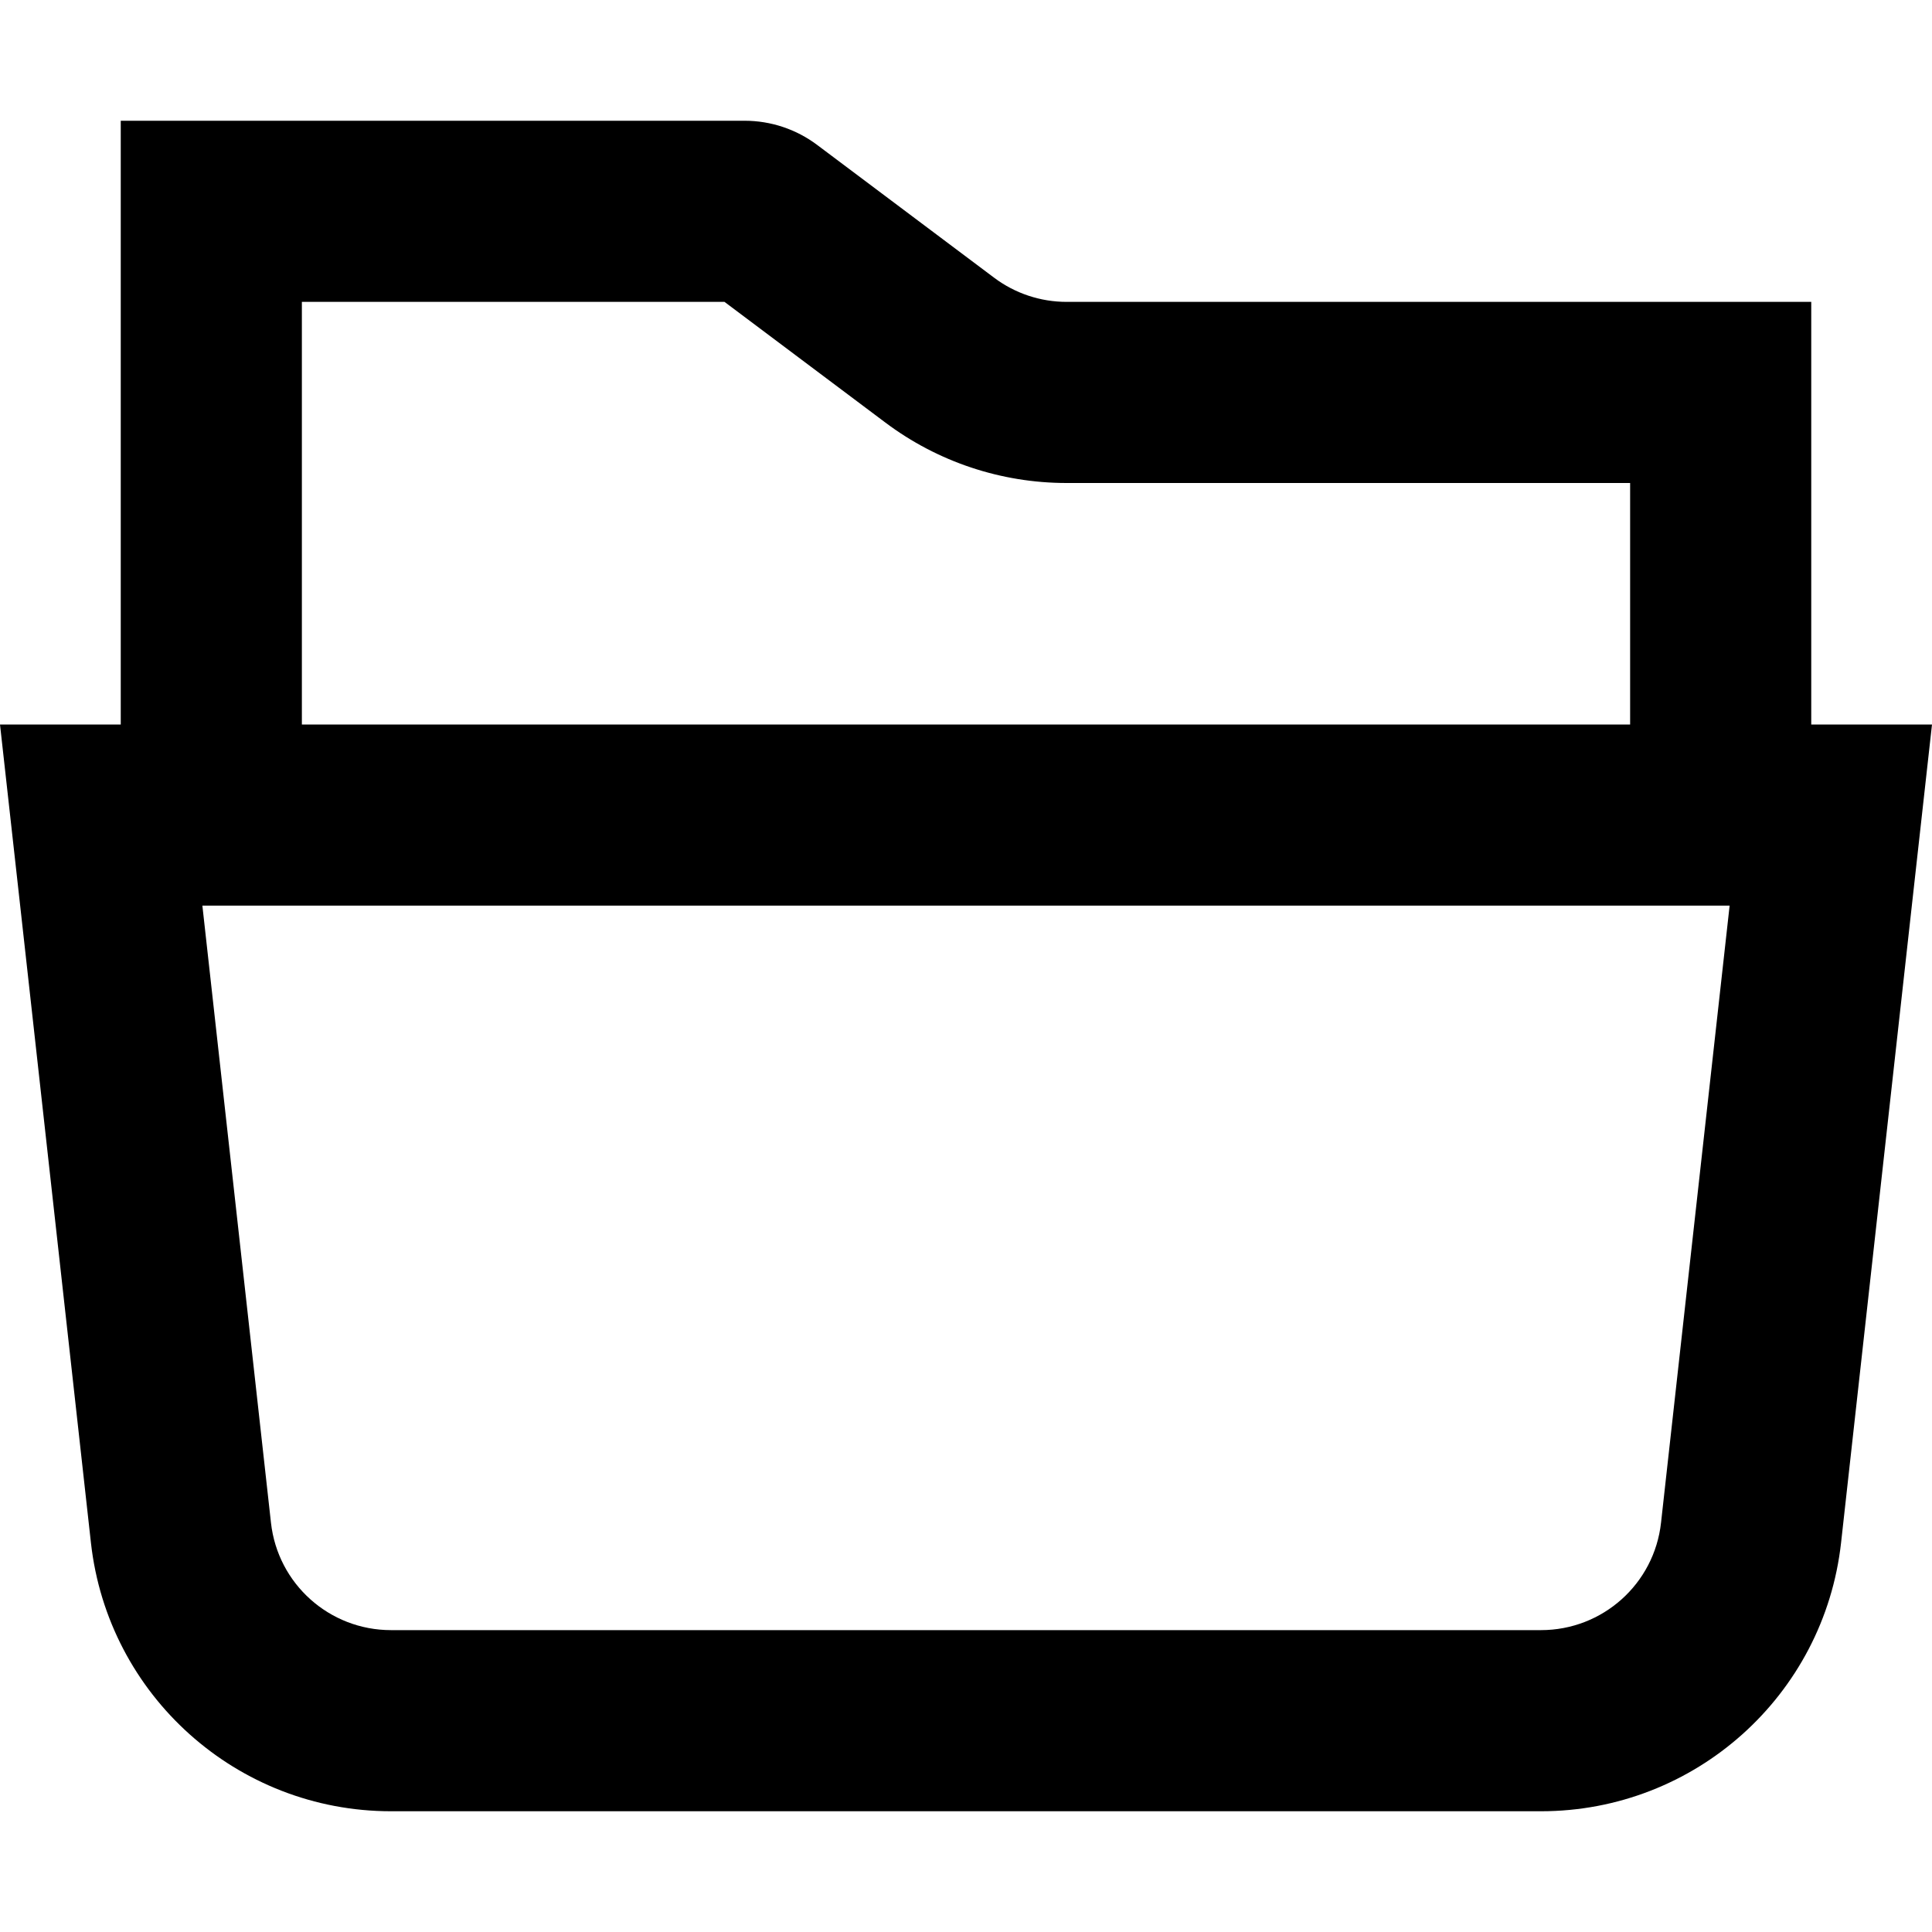
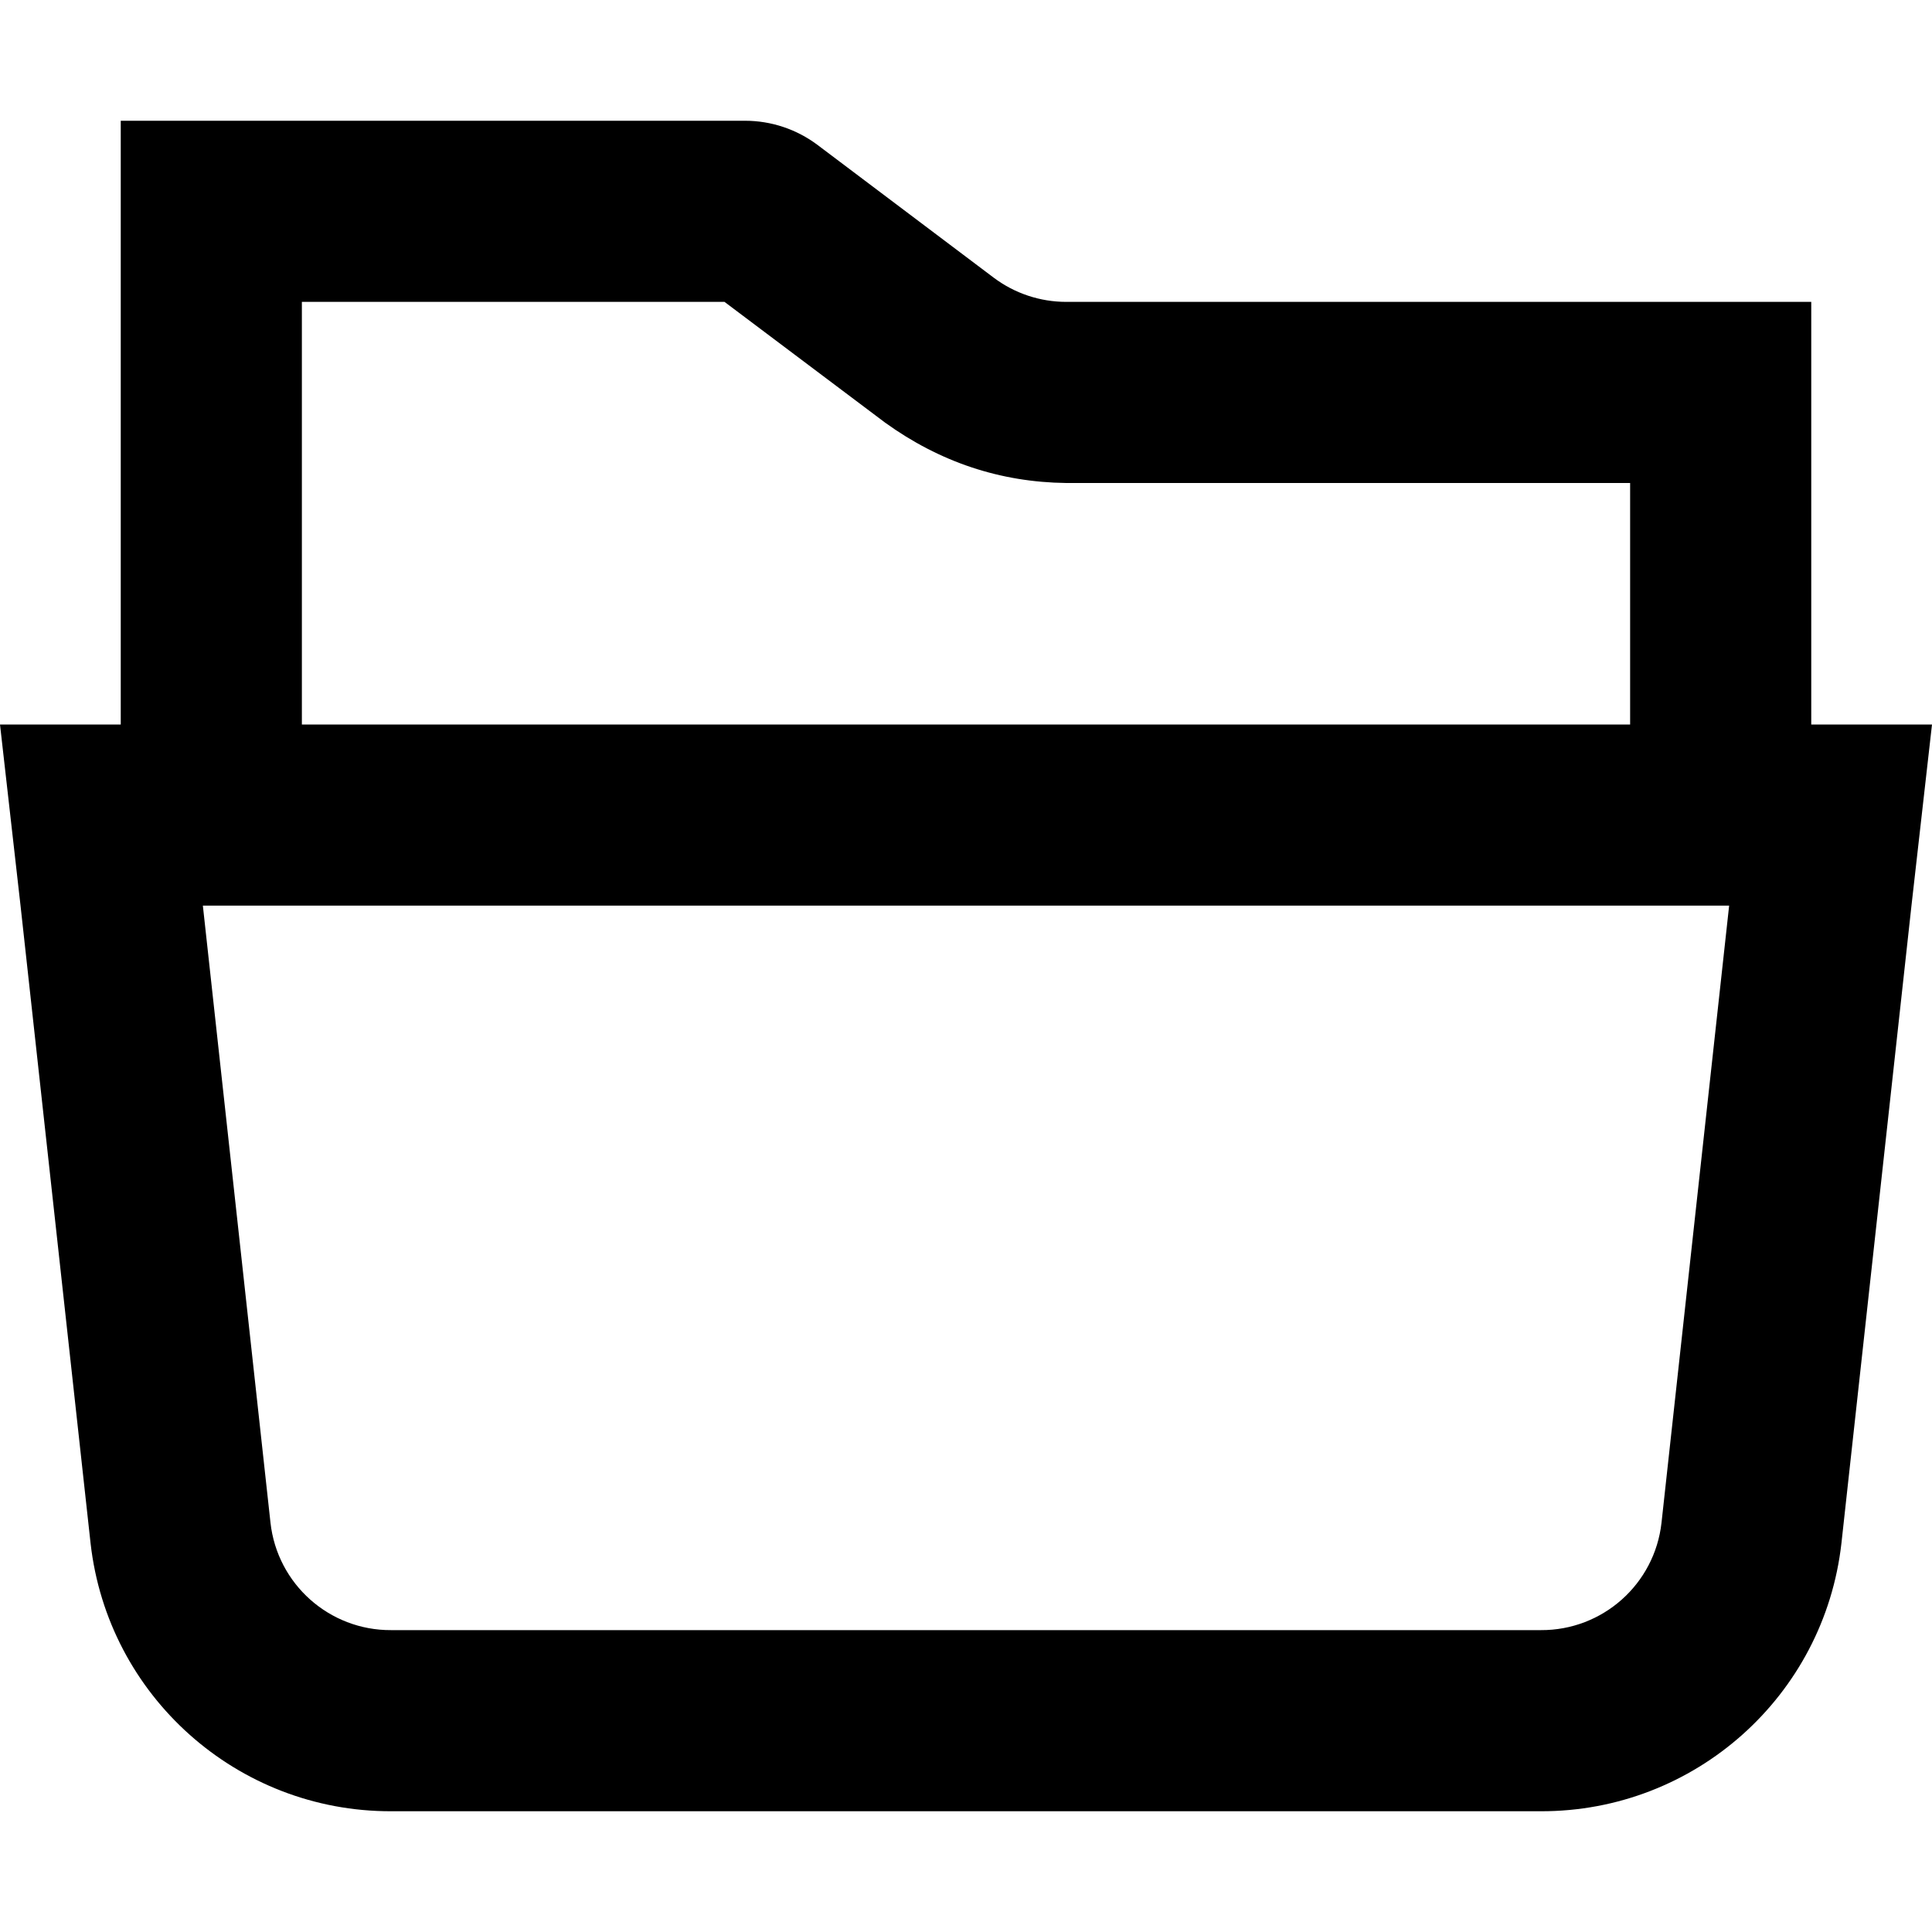
<svg data-testid="geist-icon" height="16" stroke-linejoin="round" viewBox="0 0 16 16" width="16" style="color: currentcolor;">
-   <path fill-rule="evenodd" clip-rule="evenodd" d="M13.5 4V6H2.5V2.5H6L7.333 3.5C7.766 3.825 8.292 4 8.833 4H13.5ZM1 6V2.5V1H2.5H6.167C6.383 1 6.594 1.07 6.767 1.2L8.233 2.3C8.406 2.43 8.617 2.5 8.833 2.5H13.5H15V4V6H16L15.833 7.5L15.247 12.776C15.106 14.042 14.036 15 12.762 15H3.238C1.964 15 0.894 14.042 0.753 12.776L0.167 7.5L0 6H1ZM14 7.5H2H1.676L2.244 12.61C2.3 13.117 2.728 13.5 3.238 13.5H12.762C13.272 13.5 13.7 13.117 13.756 12.61L14.324 7.5H14Z" fill="currentColor" />
+   <path fill="currentColor" fill-rule="evenodd" clip-rule="evenodd" d="M13.5 4v2h-11V2.5H6l1.33 1q.68.49 1.5.5zM1 6V1h5.17a1 1 0 0 1 .6.2l1.46 1.1a1 1 0 0 0 .6.2H15V6h1l-.17 1.5-.58 5.28A2.5 2.5 0 0 1 12.76 15H3.24a2.5 2.5 0 0 1-2.49-2.22L.17 7.5 0 6zm13 1.5H1.68l.56 5.11a1 1 0 0 0 1 .89h9.52a1 1 0 0 0 1-.89l.56-5.11z" />
</svg>
